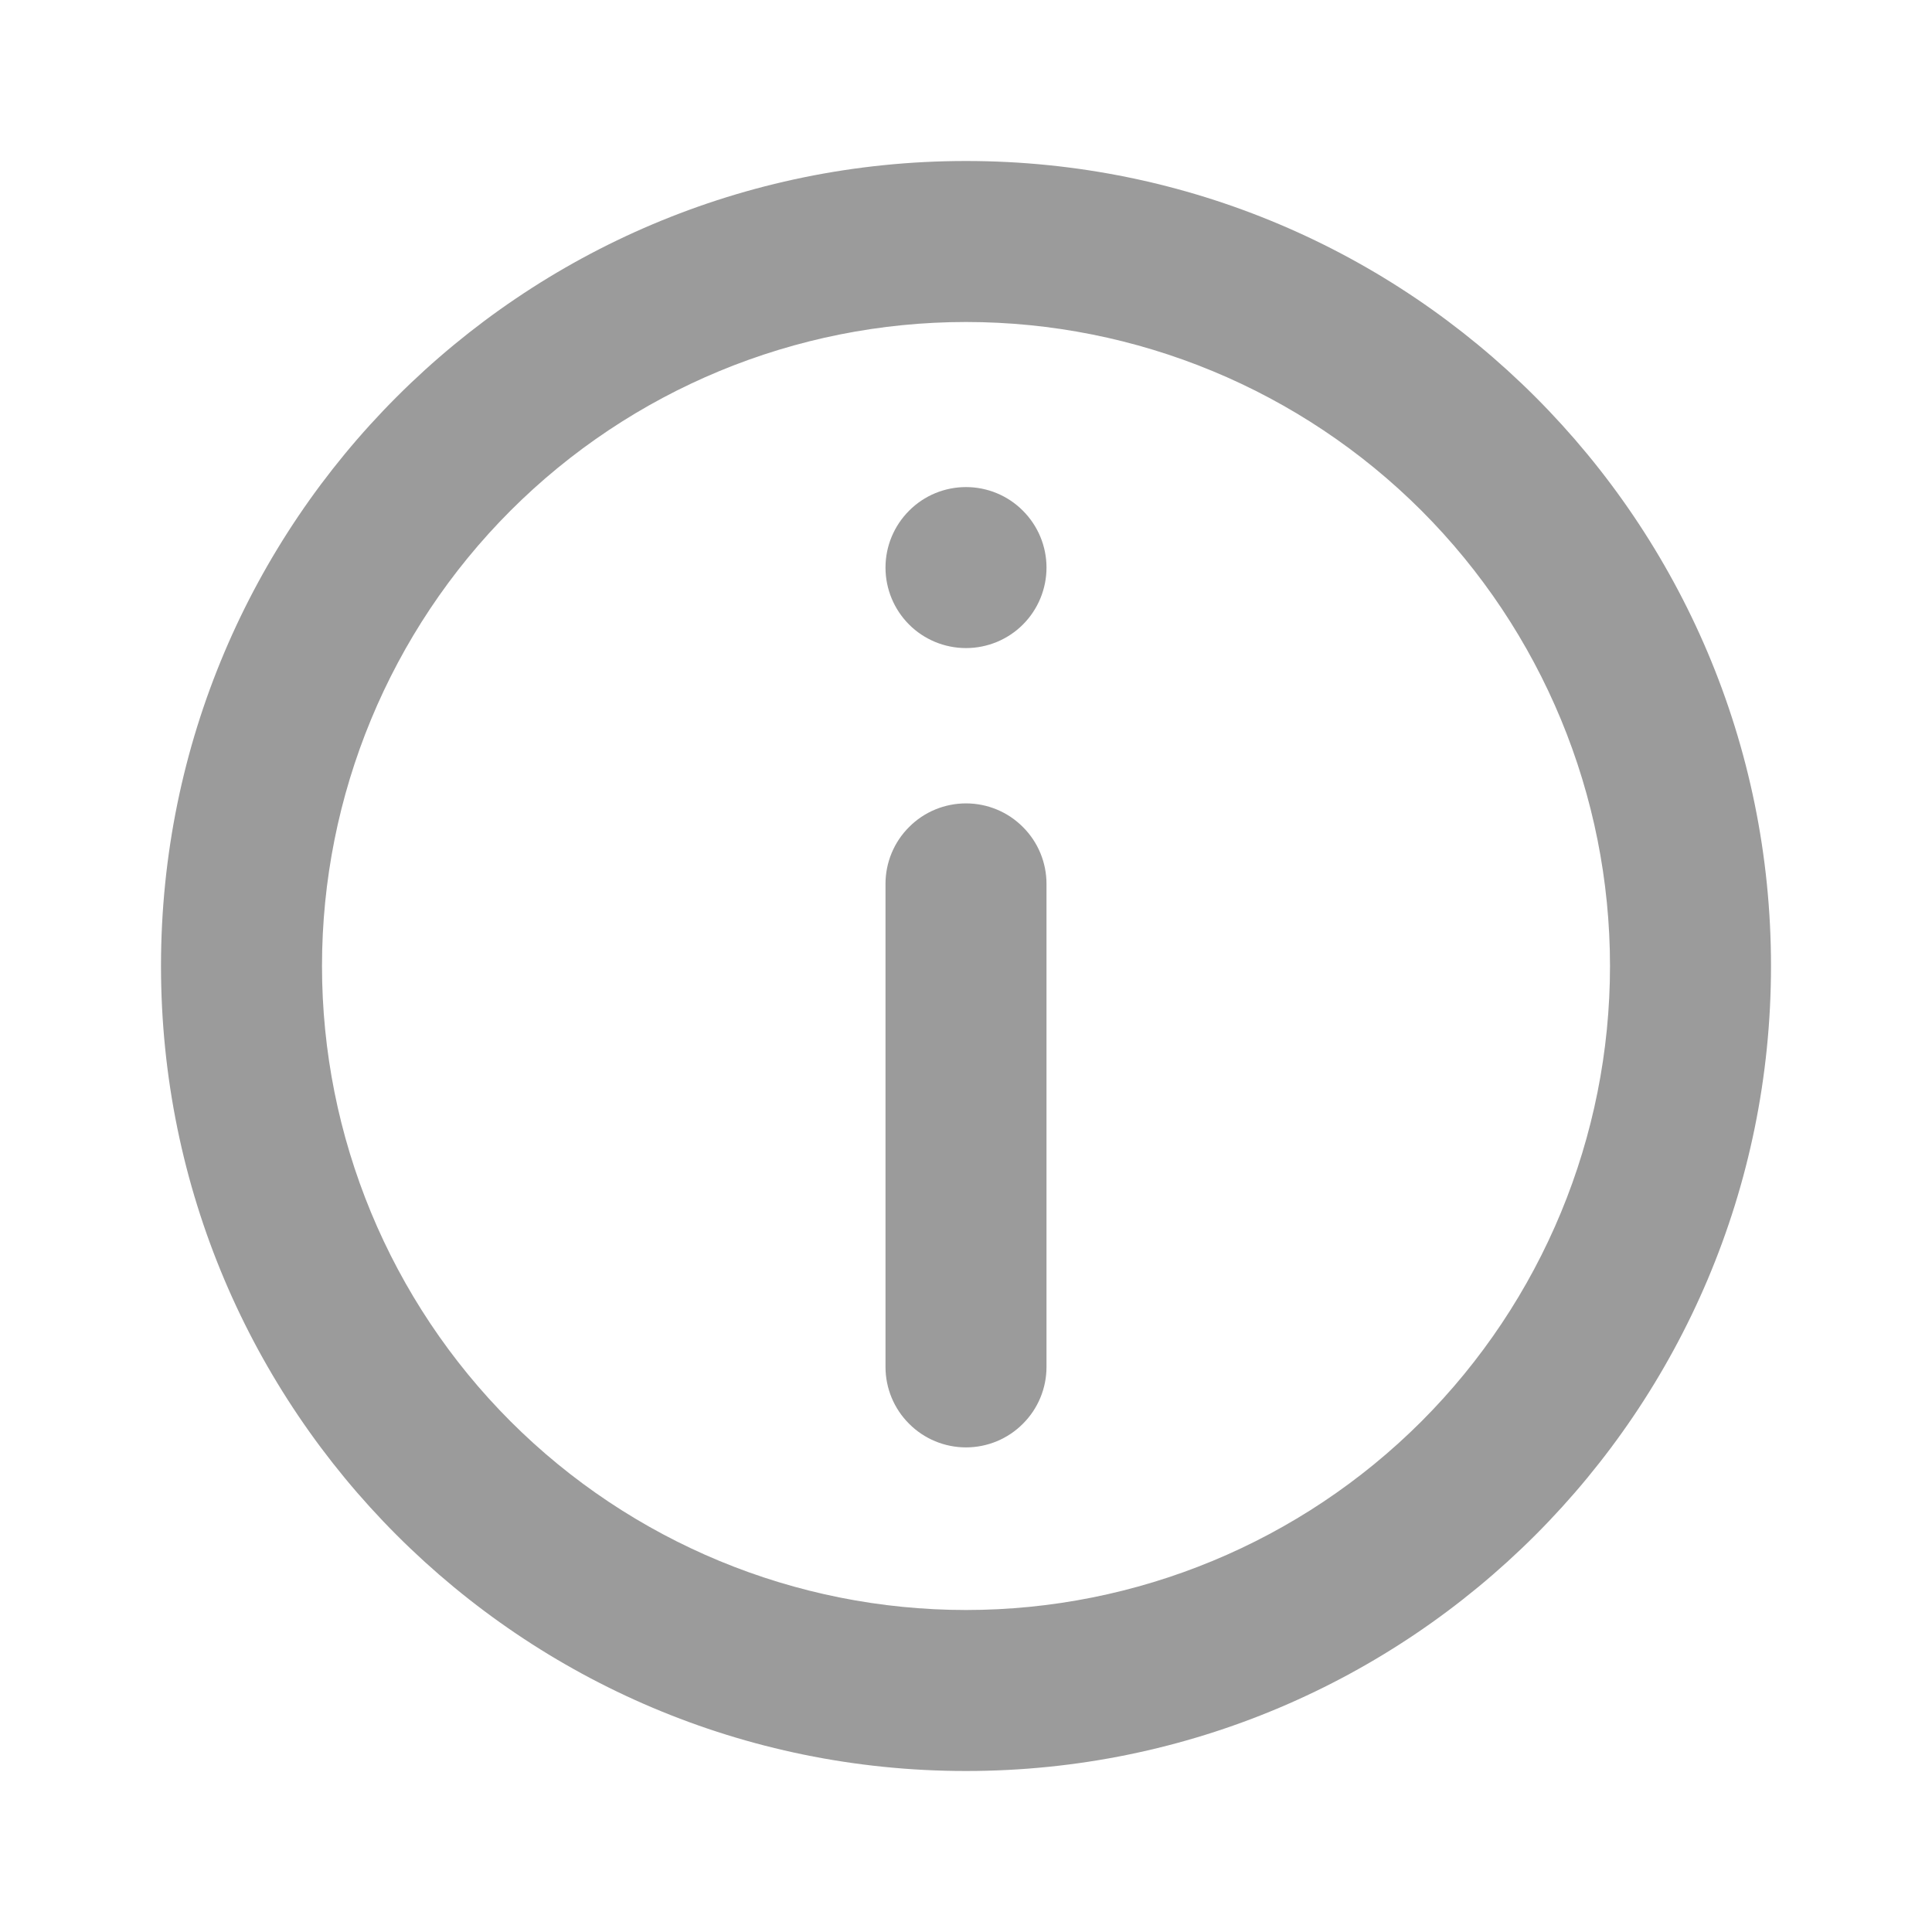
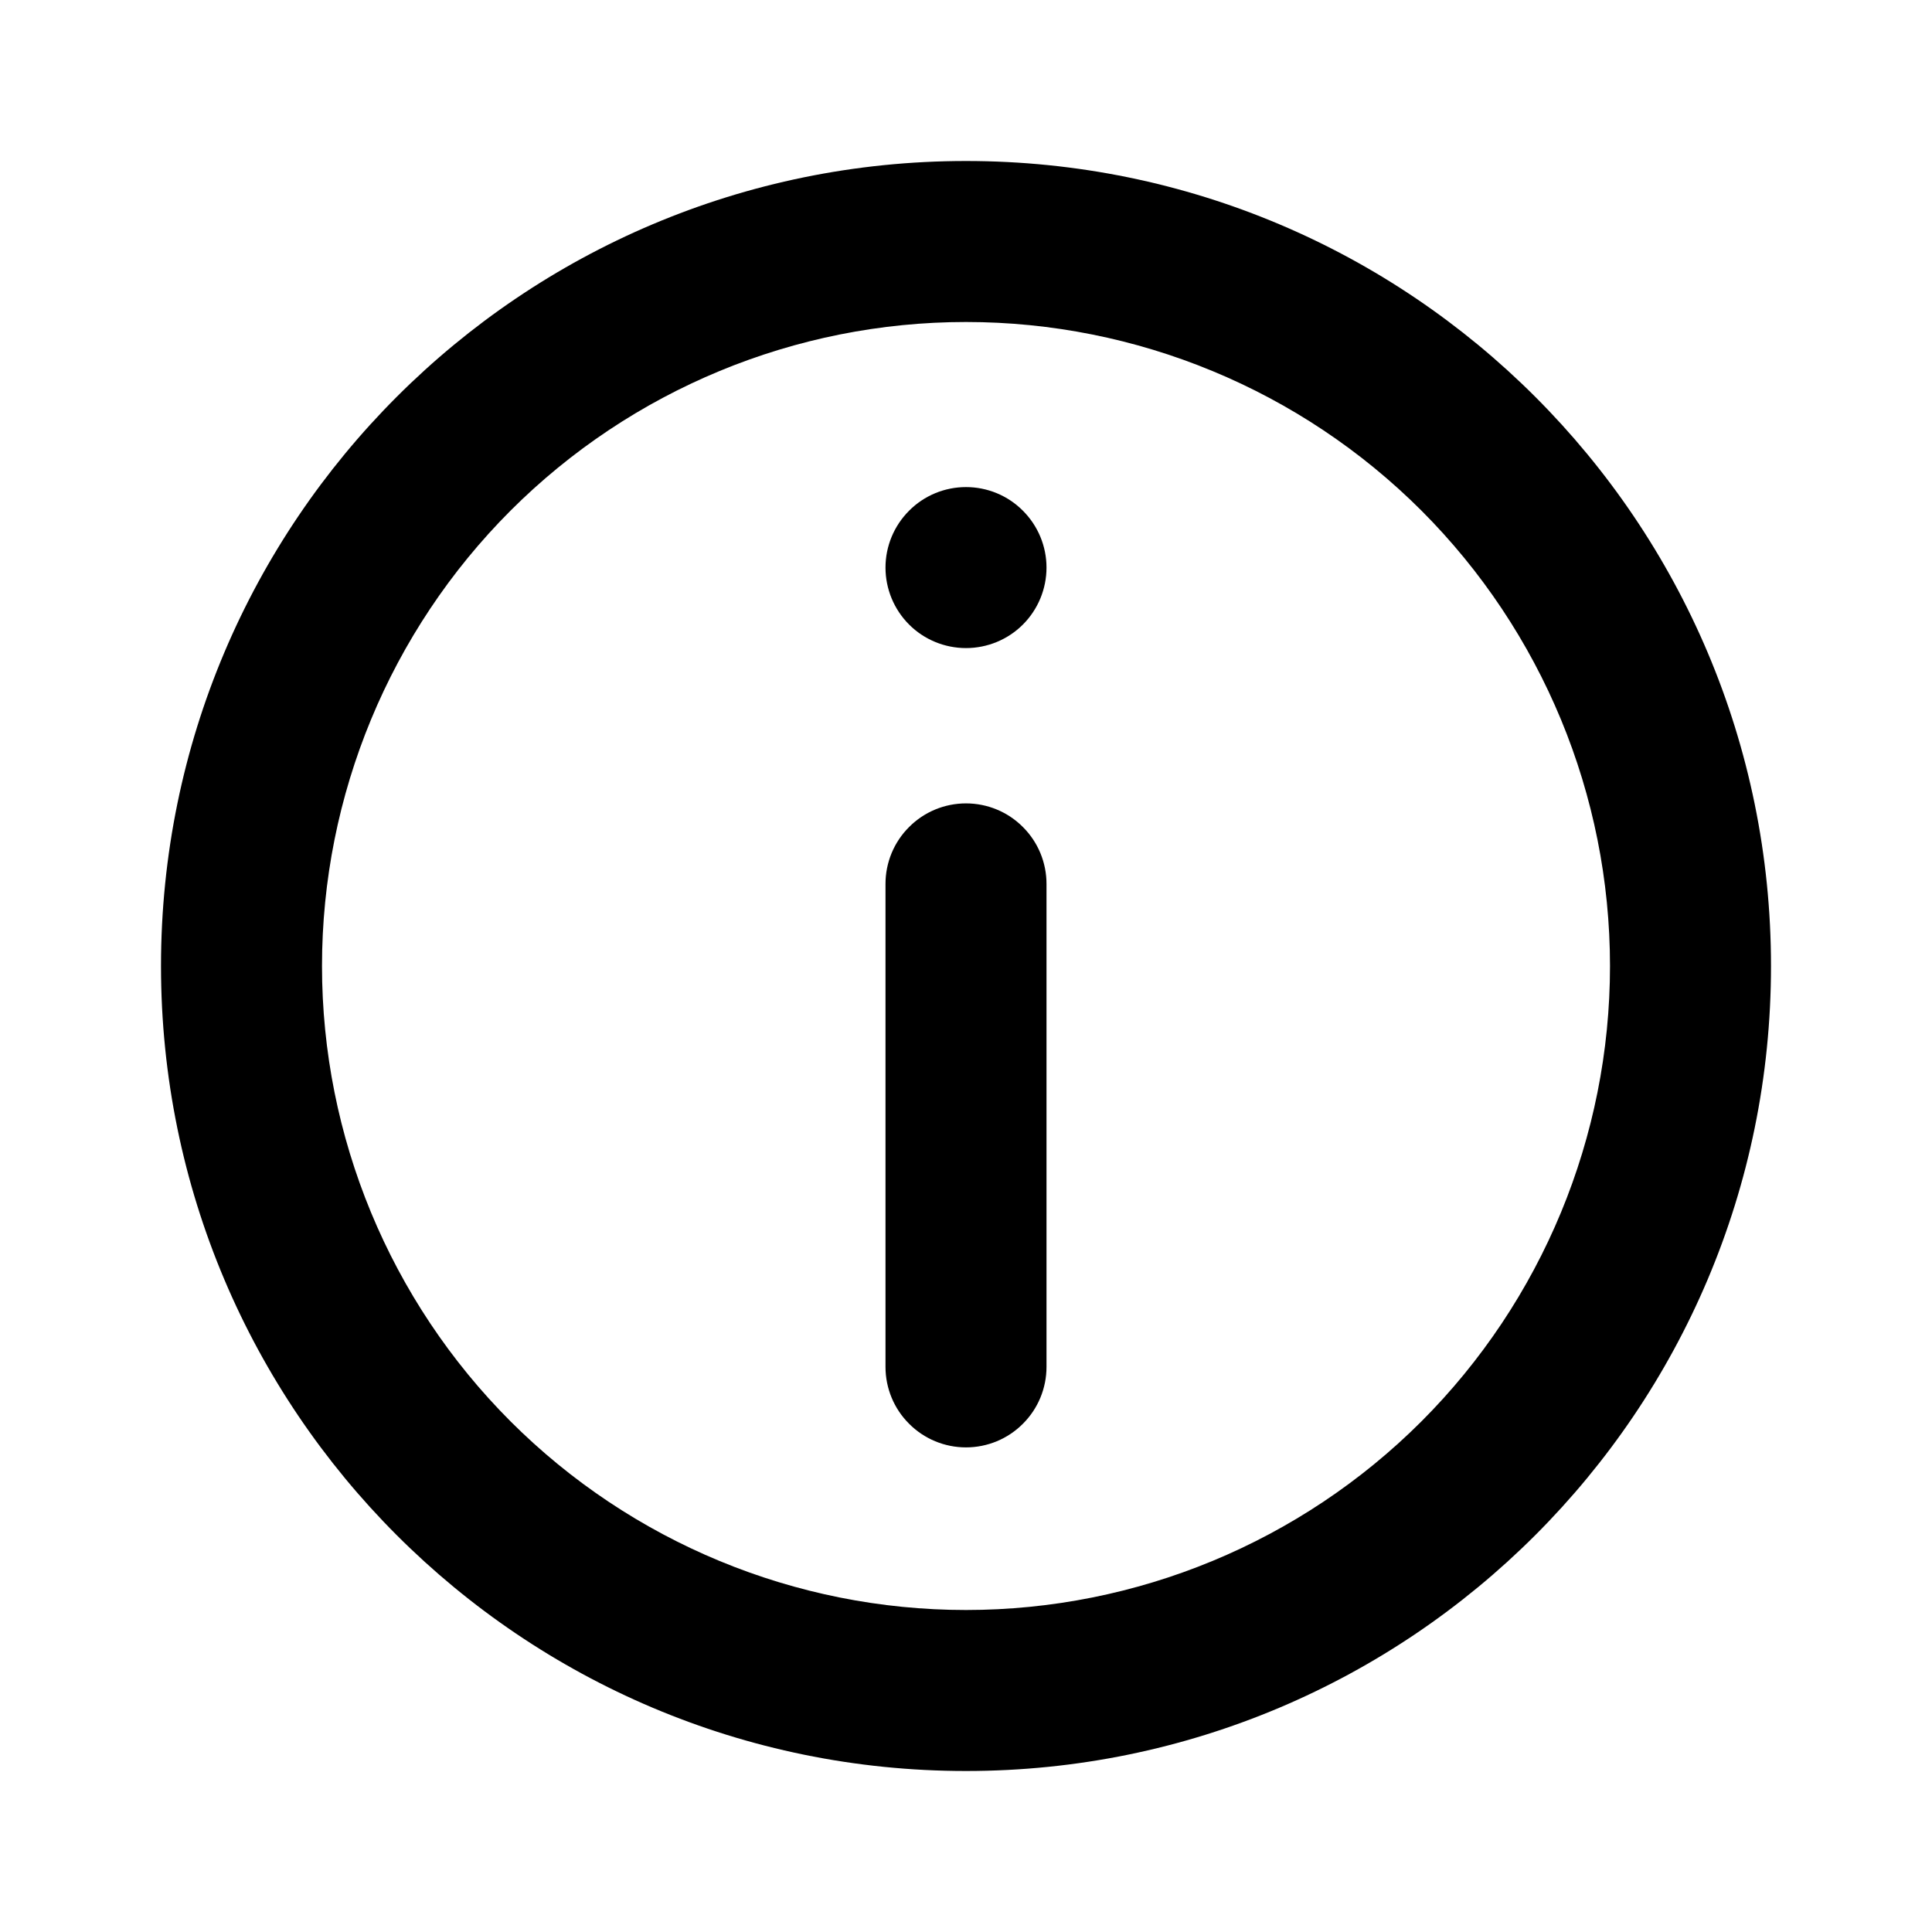
<svg xmlns="http://www.w3.org/2000/svg" width="18" height="18" viewBox="0 0 18 18" fill="none">
-   <path d="M8.25 8.235C8.25 8.036 8.329 7.845 8.47 7.705C8.61 7.564 8.801 7.485 9 7.485C9.199 7.485 9.39 7.564 9.53 7.705C9.671 7.845 9.75 8.036 9.75 8.235V12.735C9.75 12.934 9.671 13.125 9.53 13.265C9.39 13.406 9.199 13.485 9 13.485C8.801 13.485 8.61 13.406 8.47 13.265C8.329 13.125 8.25 12.934 8.25 12.735V8.235ZM9 4.538C8.801 4.538 8.61 4.617 8.47 4.758C8.329 4.899 8.25 5.089 8.25 5.288C8.25 5.487 8.329 5.678 8.47 5.819C8.61 5.959 8.801 6.038 9 6.038C9.199 6.038 9.39 5.959 9.53 5.819C9.671 5.678 9.75 5.487 9.75 5.288C9.75 5.089 9.671 4.899 9.53 4.758C9.39 4.617 9.199 4.538 9 4.538Z" fill="#9B9B9B" />
-   <path fill-rule="evenodd" clip-rule="evenodd" d="M9 1.5C4.858 1.5 1.5 4.858 1.5 9C1.5 13.142 4.858 16.5 9 16.5C13.142 16.5 16.5 13.142 16.5 9C16.5 4.858 13.142 1.5 9 1.5ZM3 9C3 10.591 3.632 12.117 4.757 13.243C5.883 14.368 7.409 15 9 15C10.591 15 12.117 14.368 13.243 13.243C14.368 12.117 15 10.591 15 9C15 7.409 14.368 5.883 13.243 4.757C12.117 3.632 10.591 3 9 3C7.409 3 5.883 3.632 4.757 4.757C3.632 5.883 3 7.409 3 9Z" fill="#9B9B9B" />
+   <path d="M8.25 8.235C8.25 8.036 8.329 7.845 8.47 7.705C8.61 7.564 8.801 7.485 9 7.485C9.199 7.485 9.39 7.564 9.53 7.705C9.671 7.845 9.75 8.036 9.75 8.235V12.735C9.75 12.934 9.671 13.125 9.53 13.265C9.39 13.406 9.199 13.485 9 13.485C8.801 13.485 8.61 13.406 8.47 13.265C8.329 13.125 8.25 12.934 8.25 12.735V8.235ZM9 4.538C8.801 4.538 8.61 4.617 8.47 4.758C8.329 4.899 8.25 5.089 8.25 5.288C8.25 5.487 8.329 5.678 8.47 5.819C8.61 5.959 8.801 6.038 9 6.038C9.199 6.038 9.39 5.959 9.53 5.819C9.671 5.678 9.75 5.487 9.75 5.288C9.75 5.089 9.671 4.899 9.53 4.758C9.39 4.617 9.199 4.538 9 4.538Z" fill="currentColor" />
+   <path fill-rule="evenodd" clip-rule="evenodd" d="M9 1.5C4.858 1.5 1.5 4.858 1.5 9C1.5 13.142 4.858 16.5 9 16.5C13.142 16.5 16.5 13.142 16.5 9C16.5 4.858 13.142 1.5 9 1.5ZM3 9C3 10.591 3.632 12.117 4.757 13.243C5.883 14.368 7.409 15 9 15C10.591 15 12.117 14.368 13.243 13.243C14.368 12.117 15 10.591 15 9C15 7.409 14.368 5.883 13.243 4.757C12.117 3.632 10.591 3 9 3C7.409 3 5.883 3.632 4.757 4.757C3.632 5.883 3 7.409 3 9Z" fill="currentColor" />
</svg>
